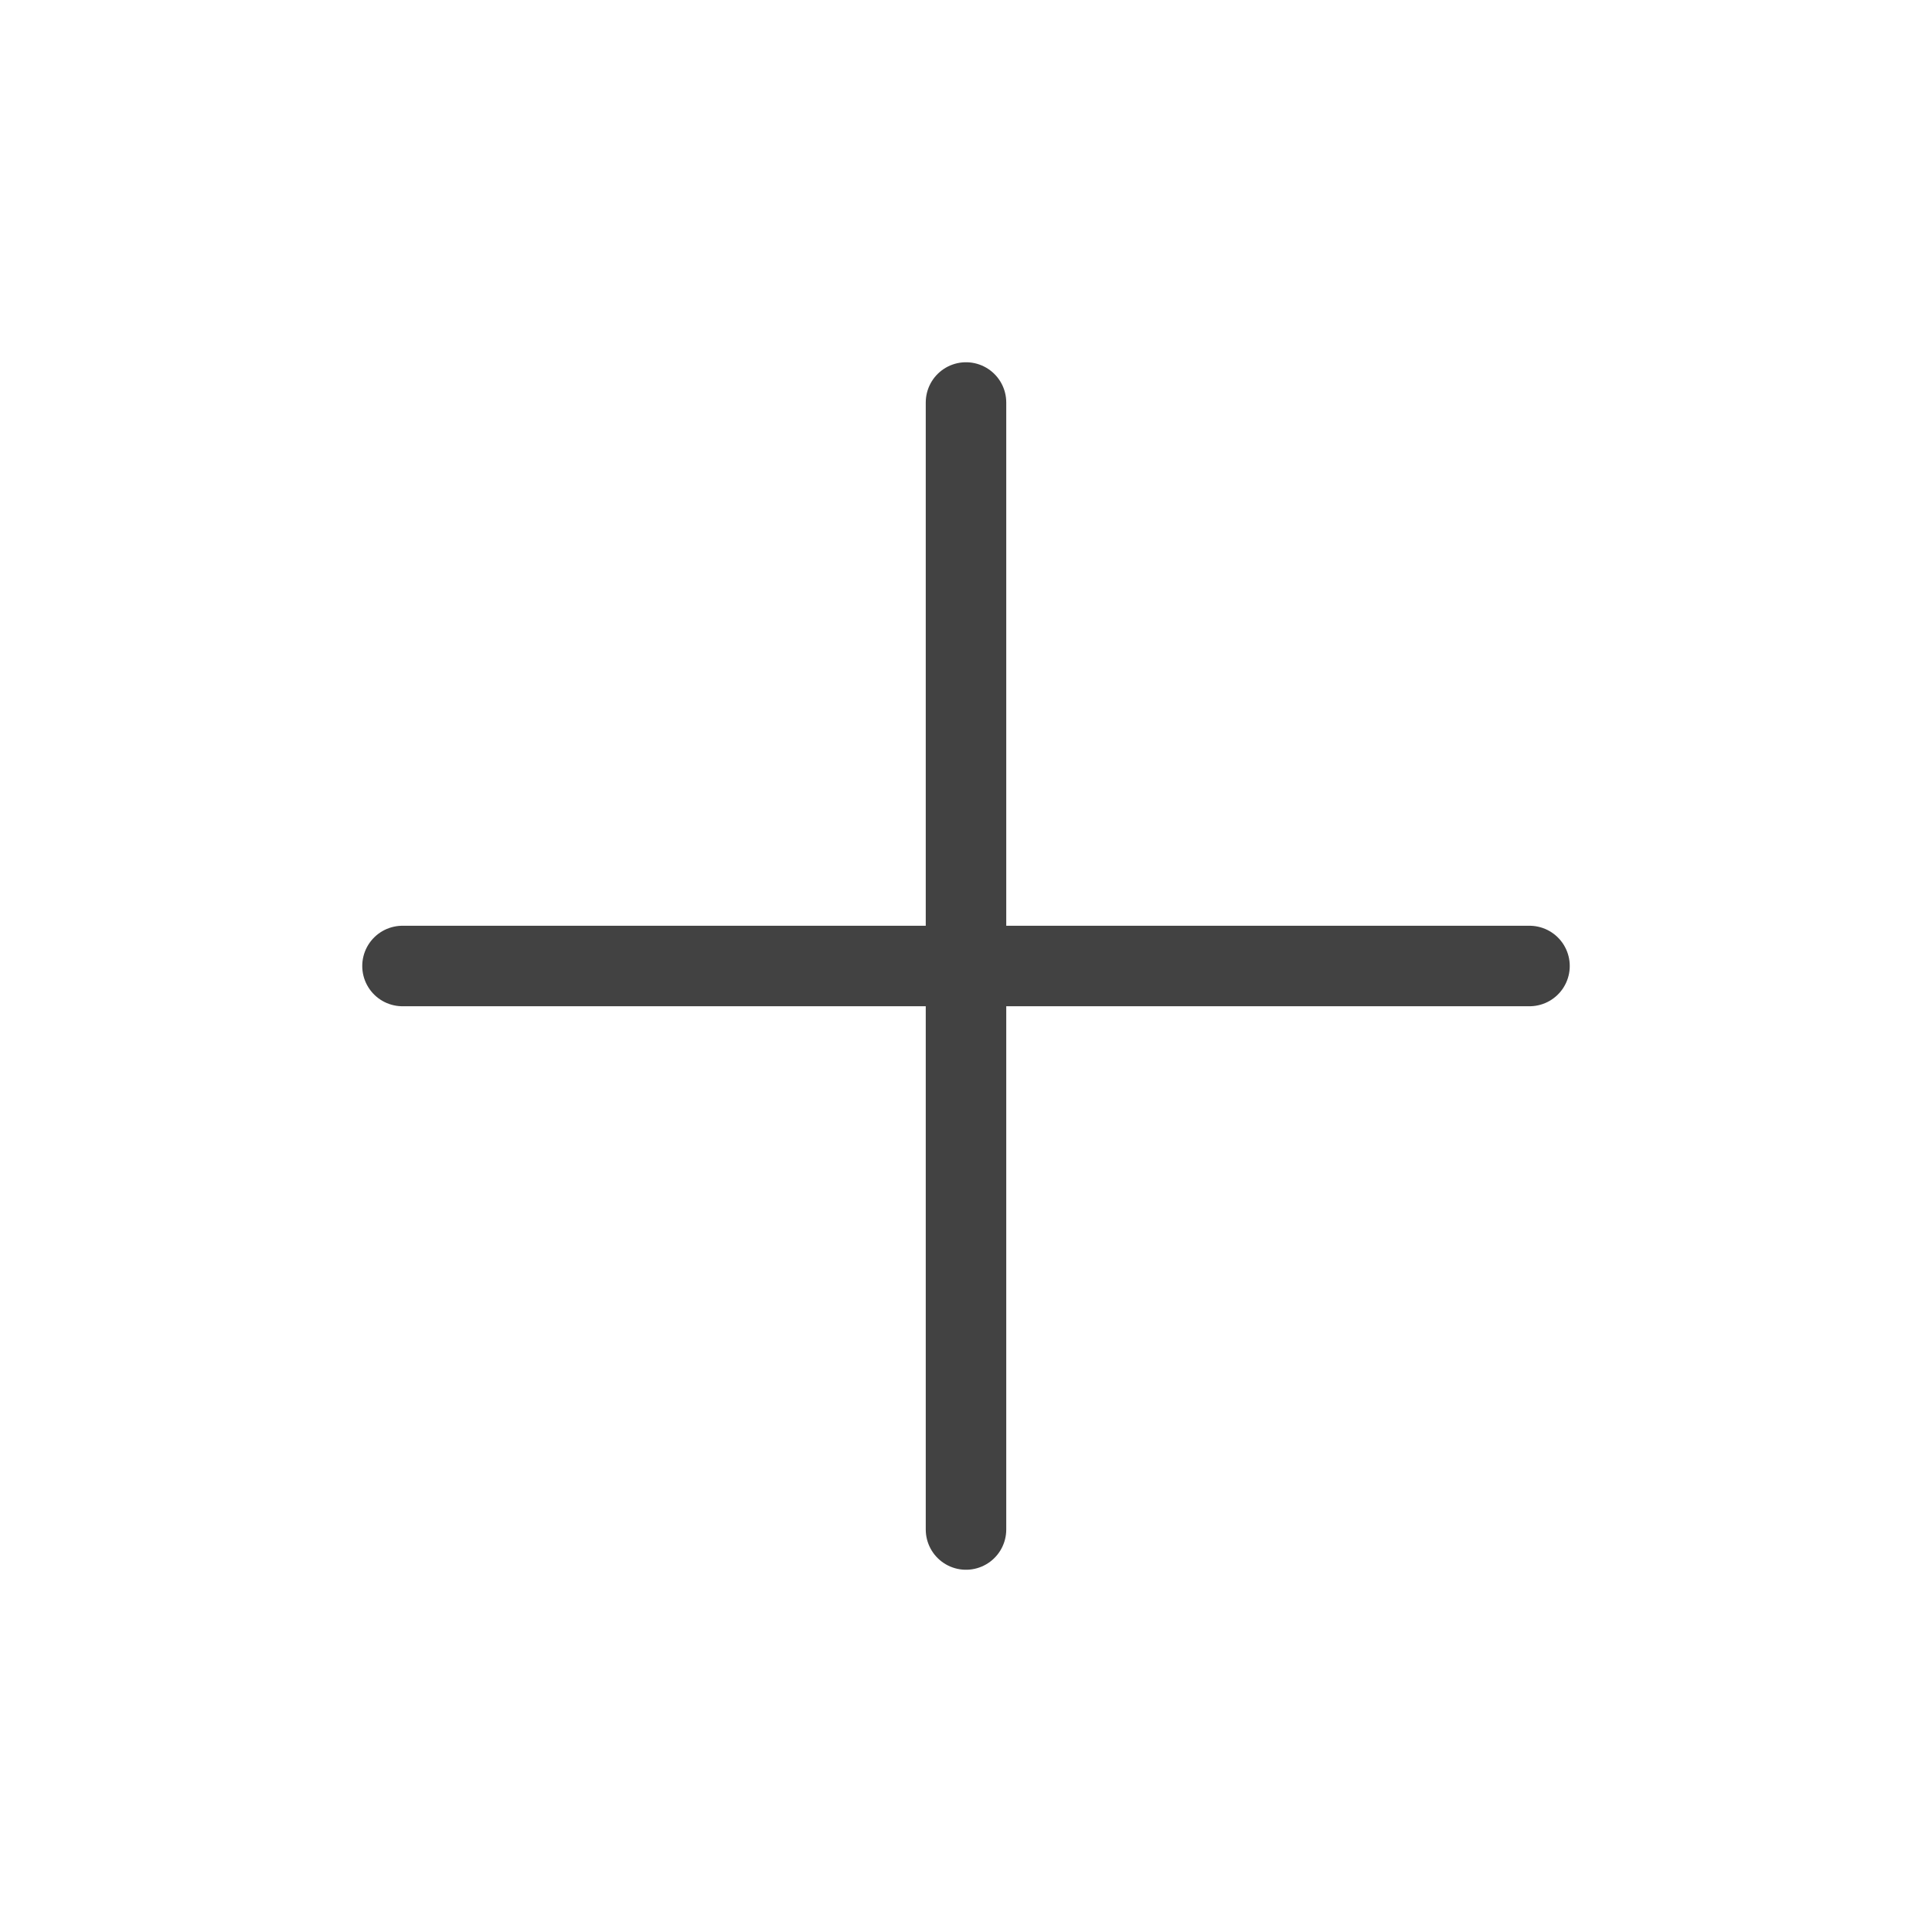
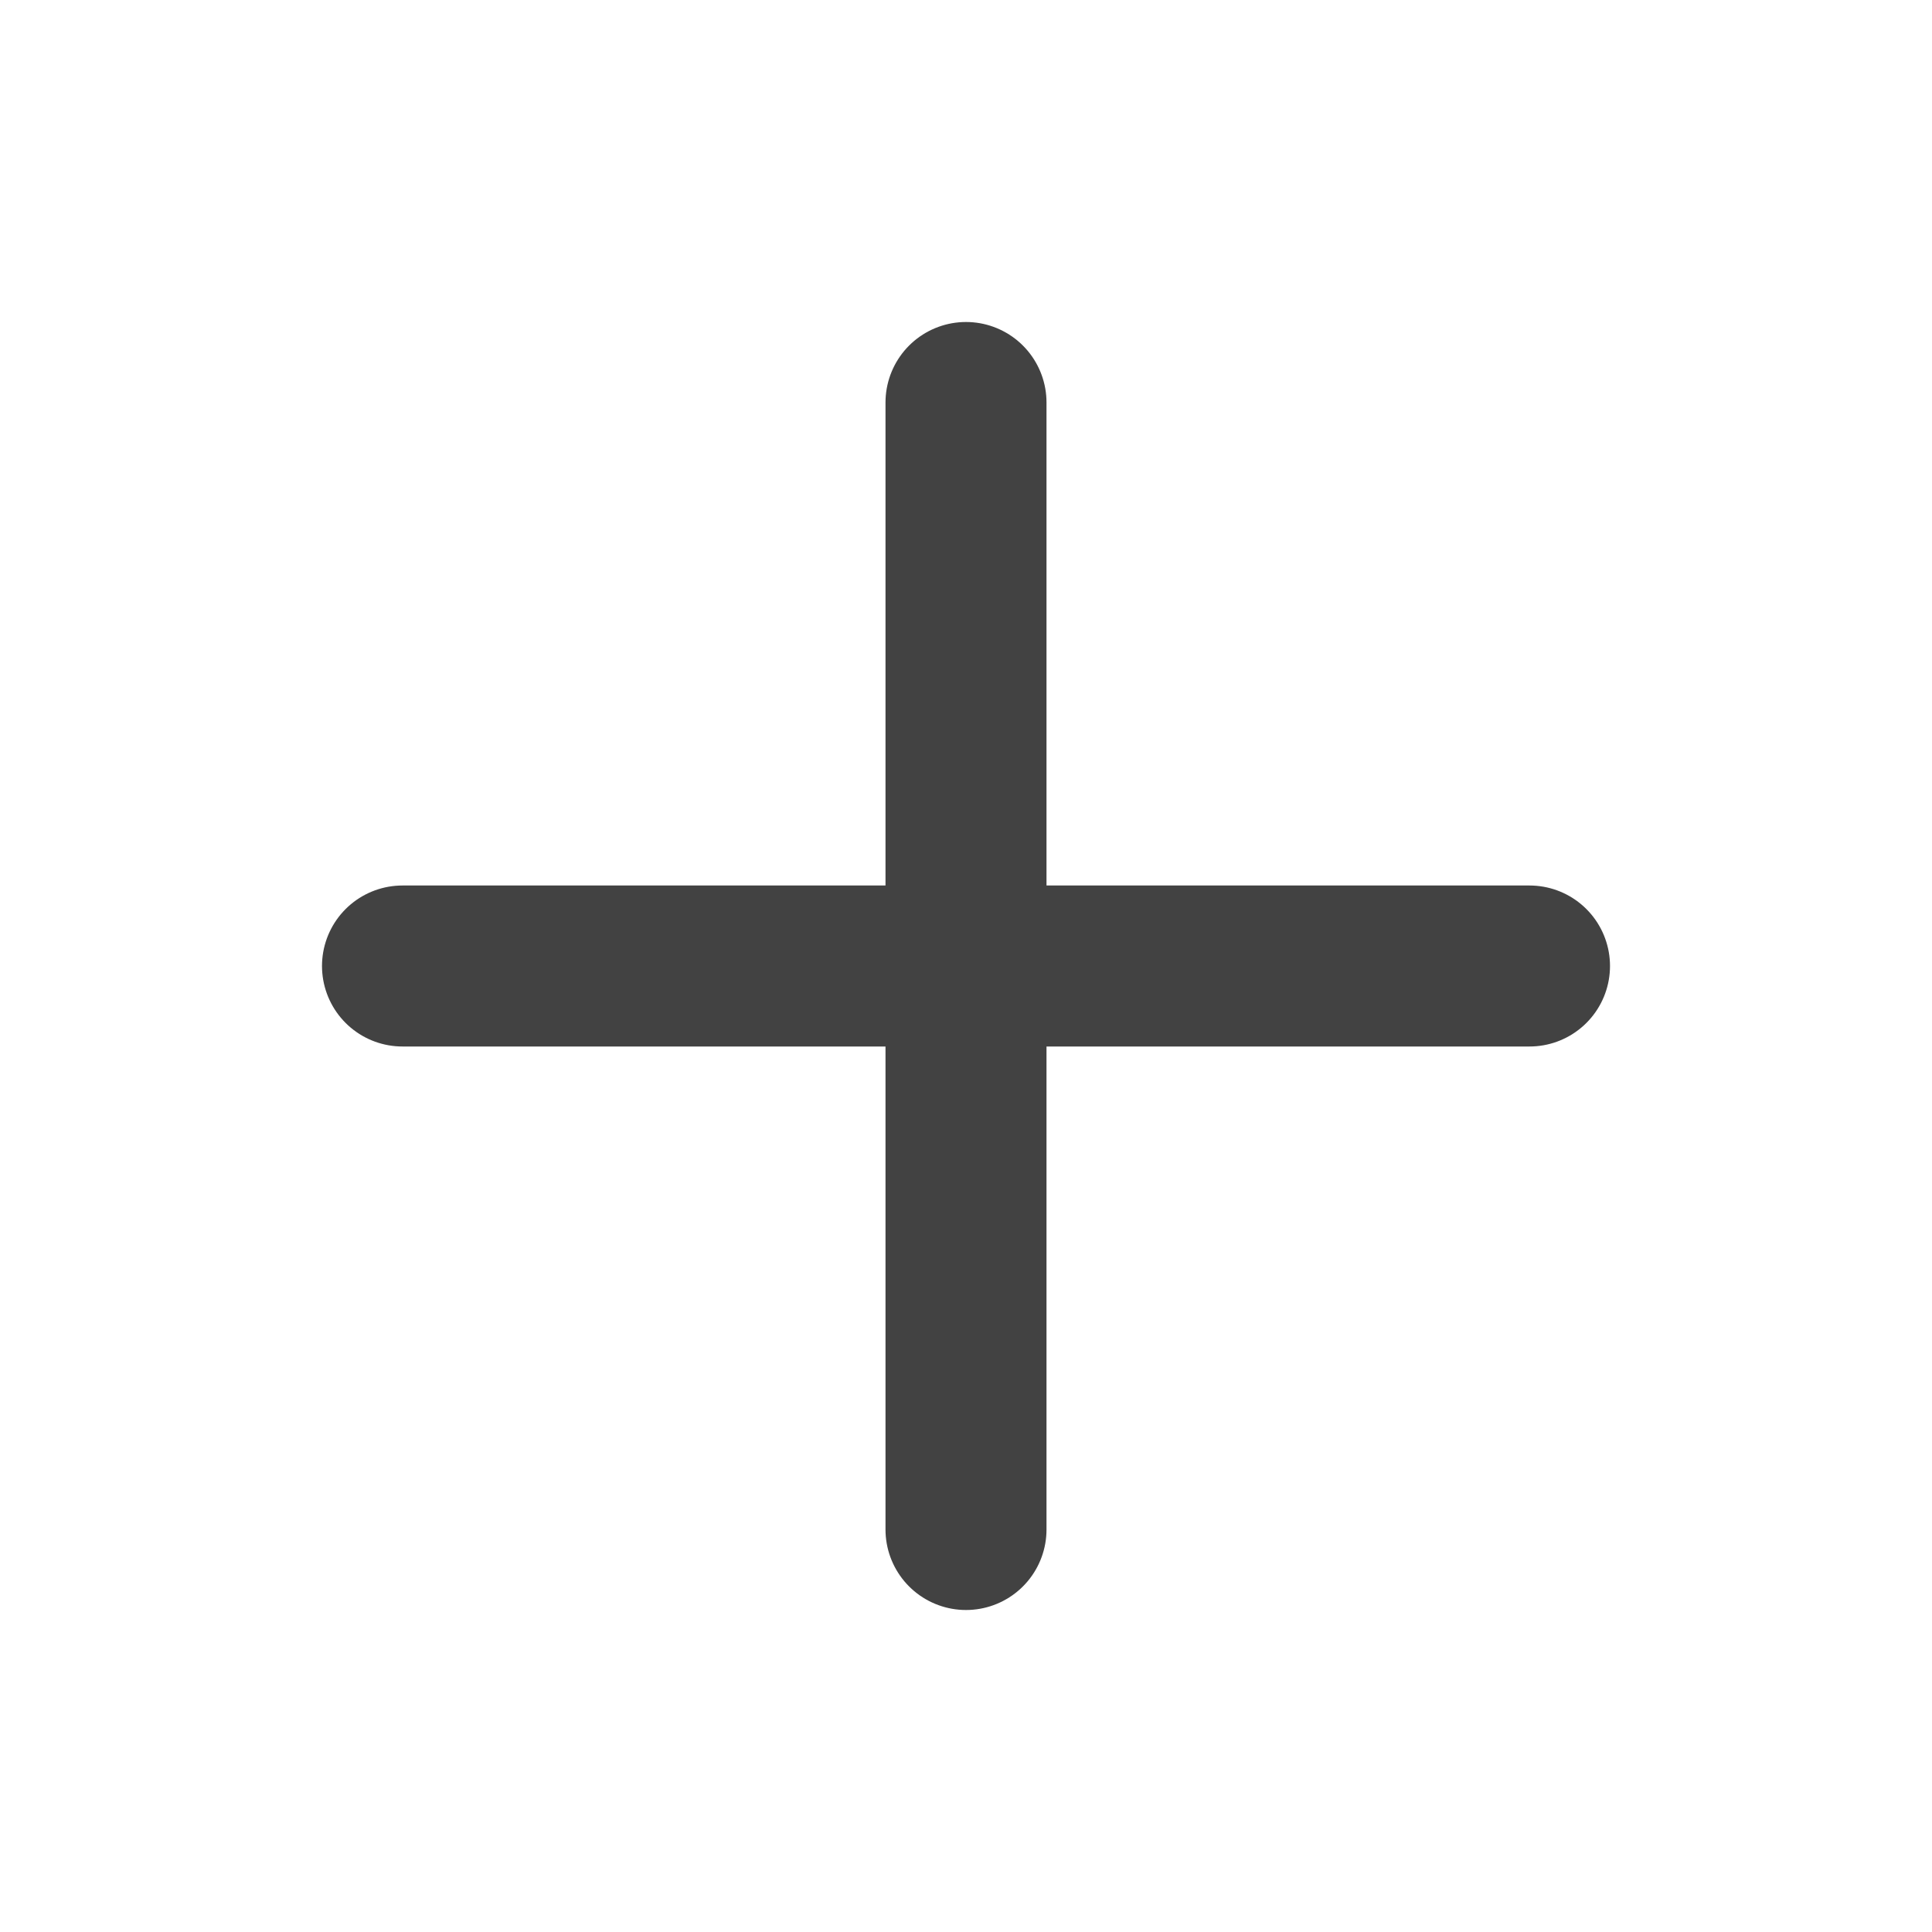
<svg xmlns="http://www.w3.org/2000/svg" width="24" height="24" viewBox="0 0 24 24" fill="none">
-   <path d="M12 5V19" stroke="#424242" stroke-width="current" stroke-linecap="round" stroke-linejoin="round" />
-   <path d="M5 12H19" stroke="#424242" stroke-width="current" stroke-linecap="round" stroke-linejoin="round" />
+   <path d="M12 5V19" stroke="#424242" stroke-width="2" stroke-linecap="round" stroke-linejoin="round" />
+   <path d="M5 12H19" stroke="#424242" stroke-width="2" stroke-linecap="round" stroke-linejoin="round" />
</svg>
